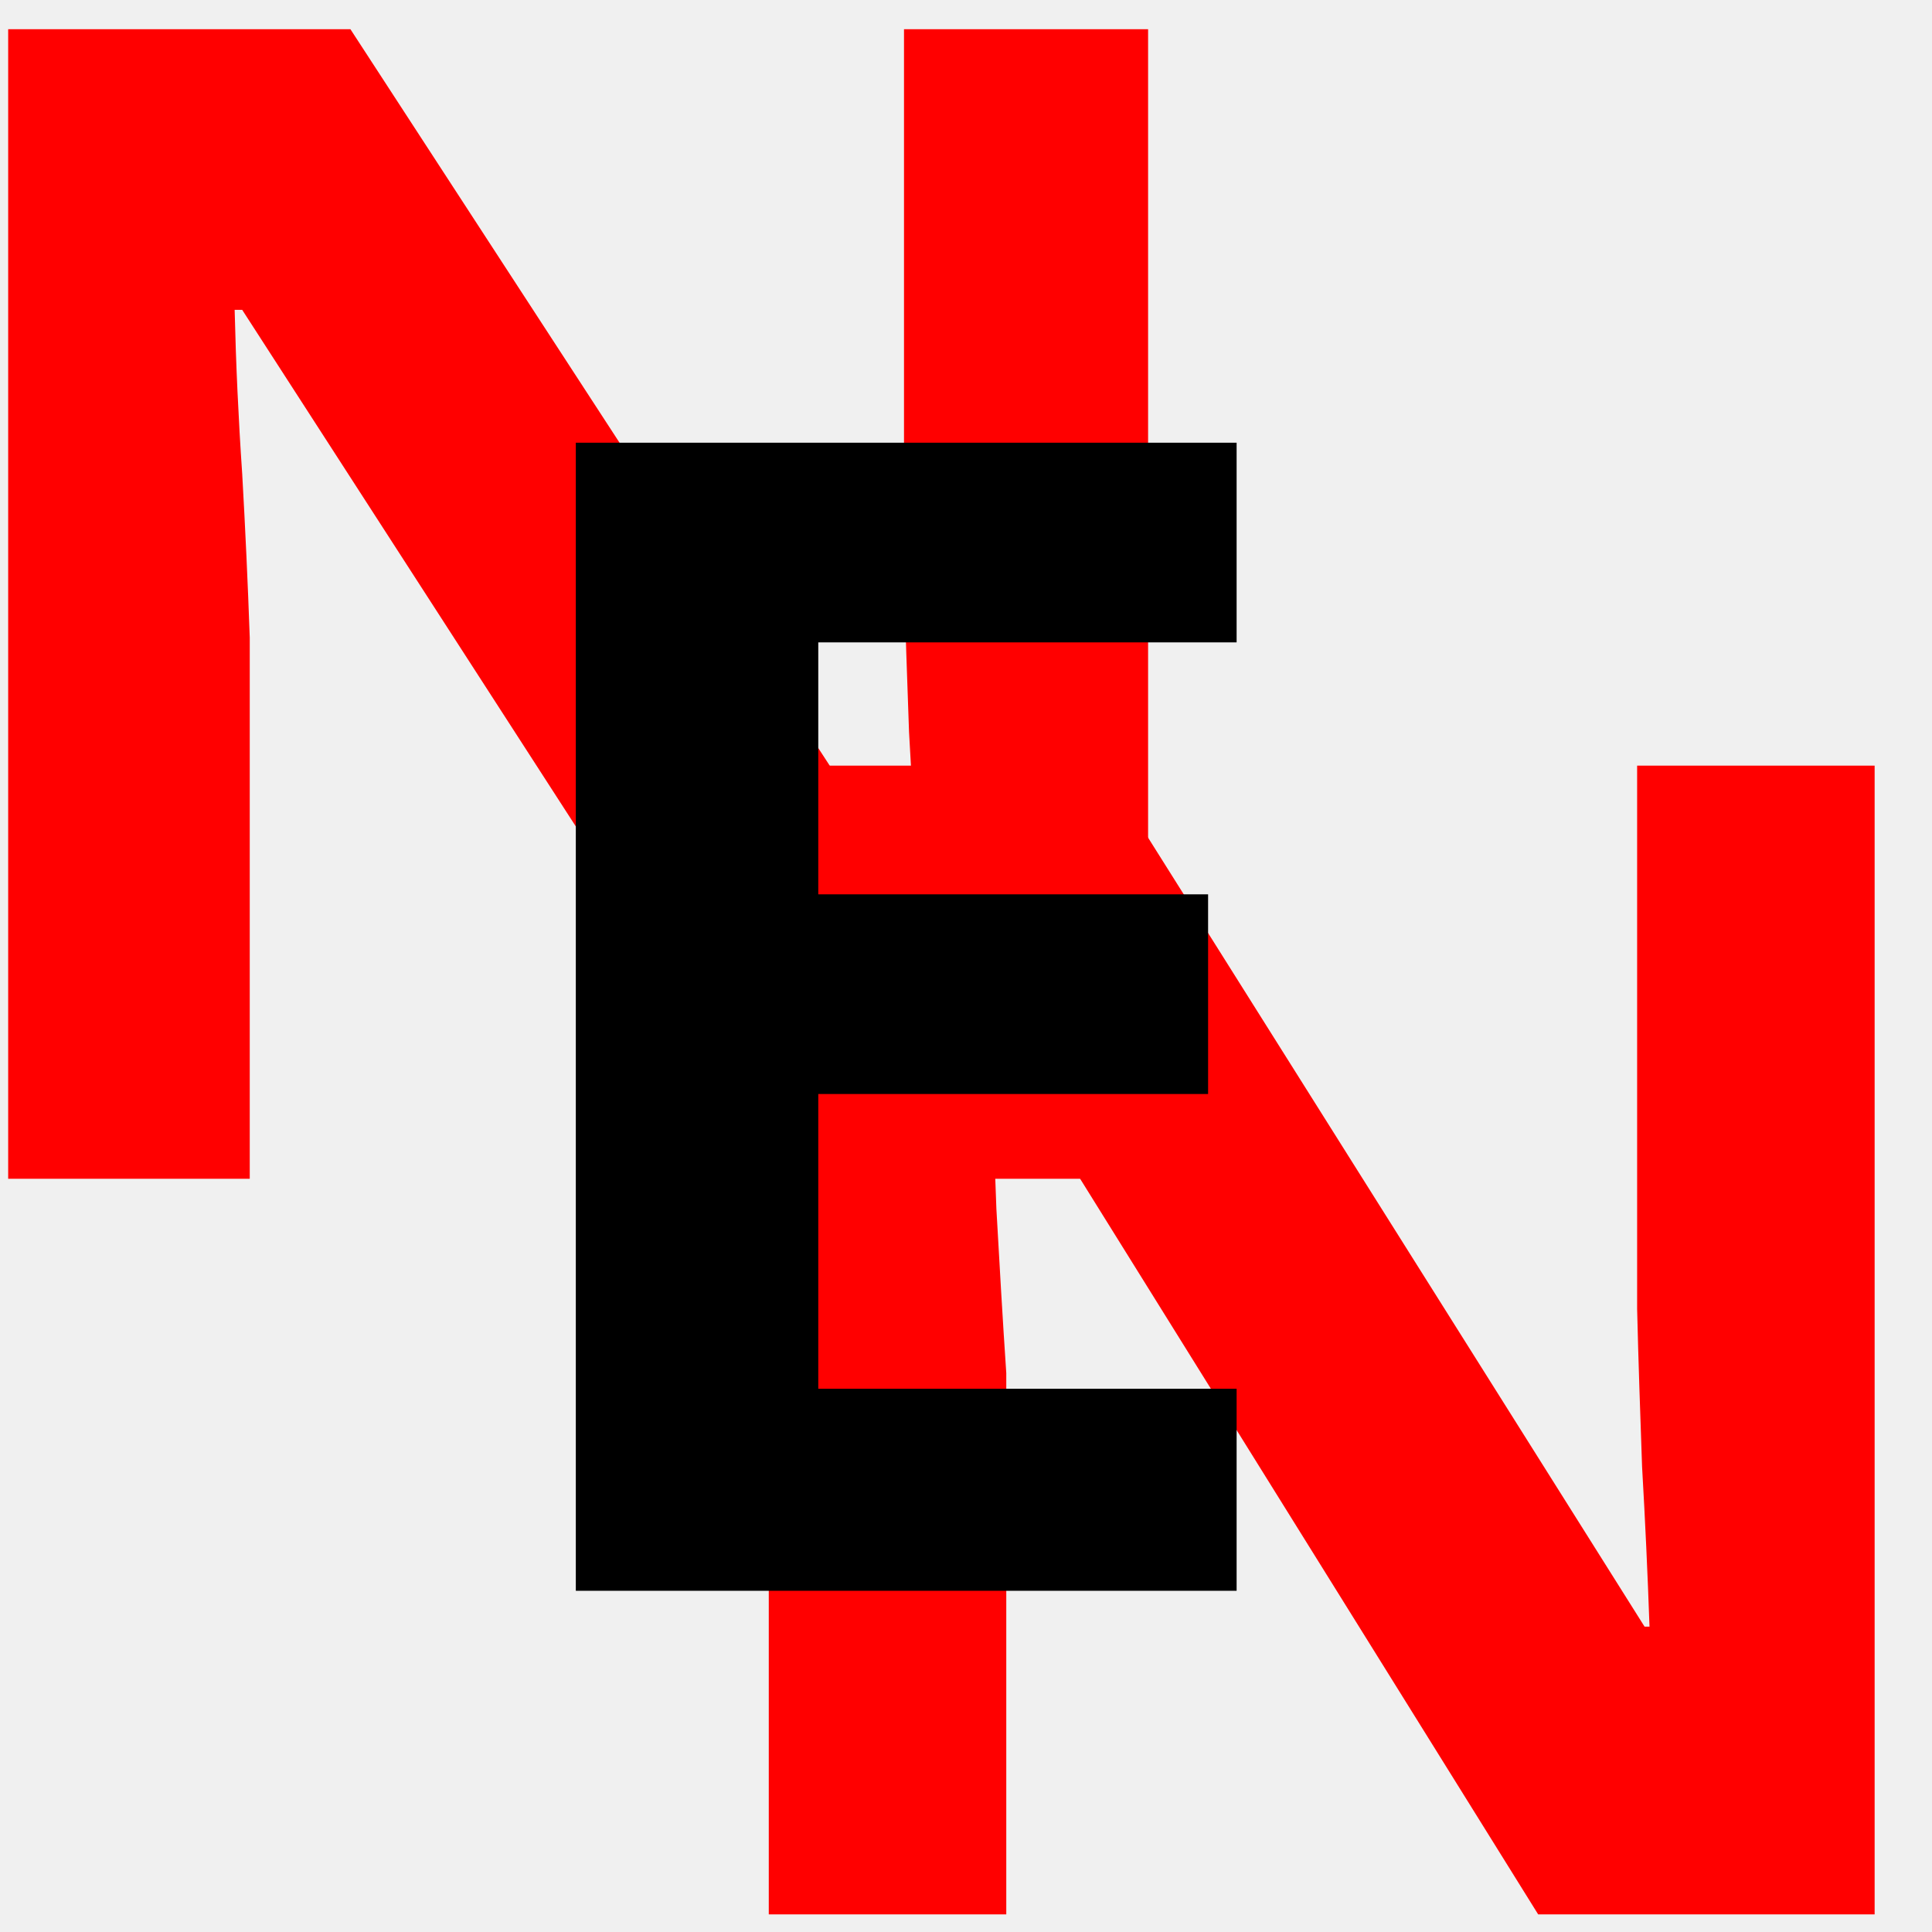
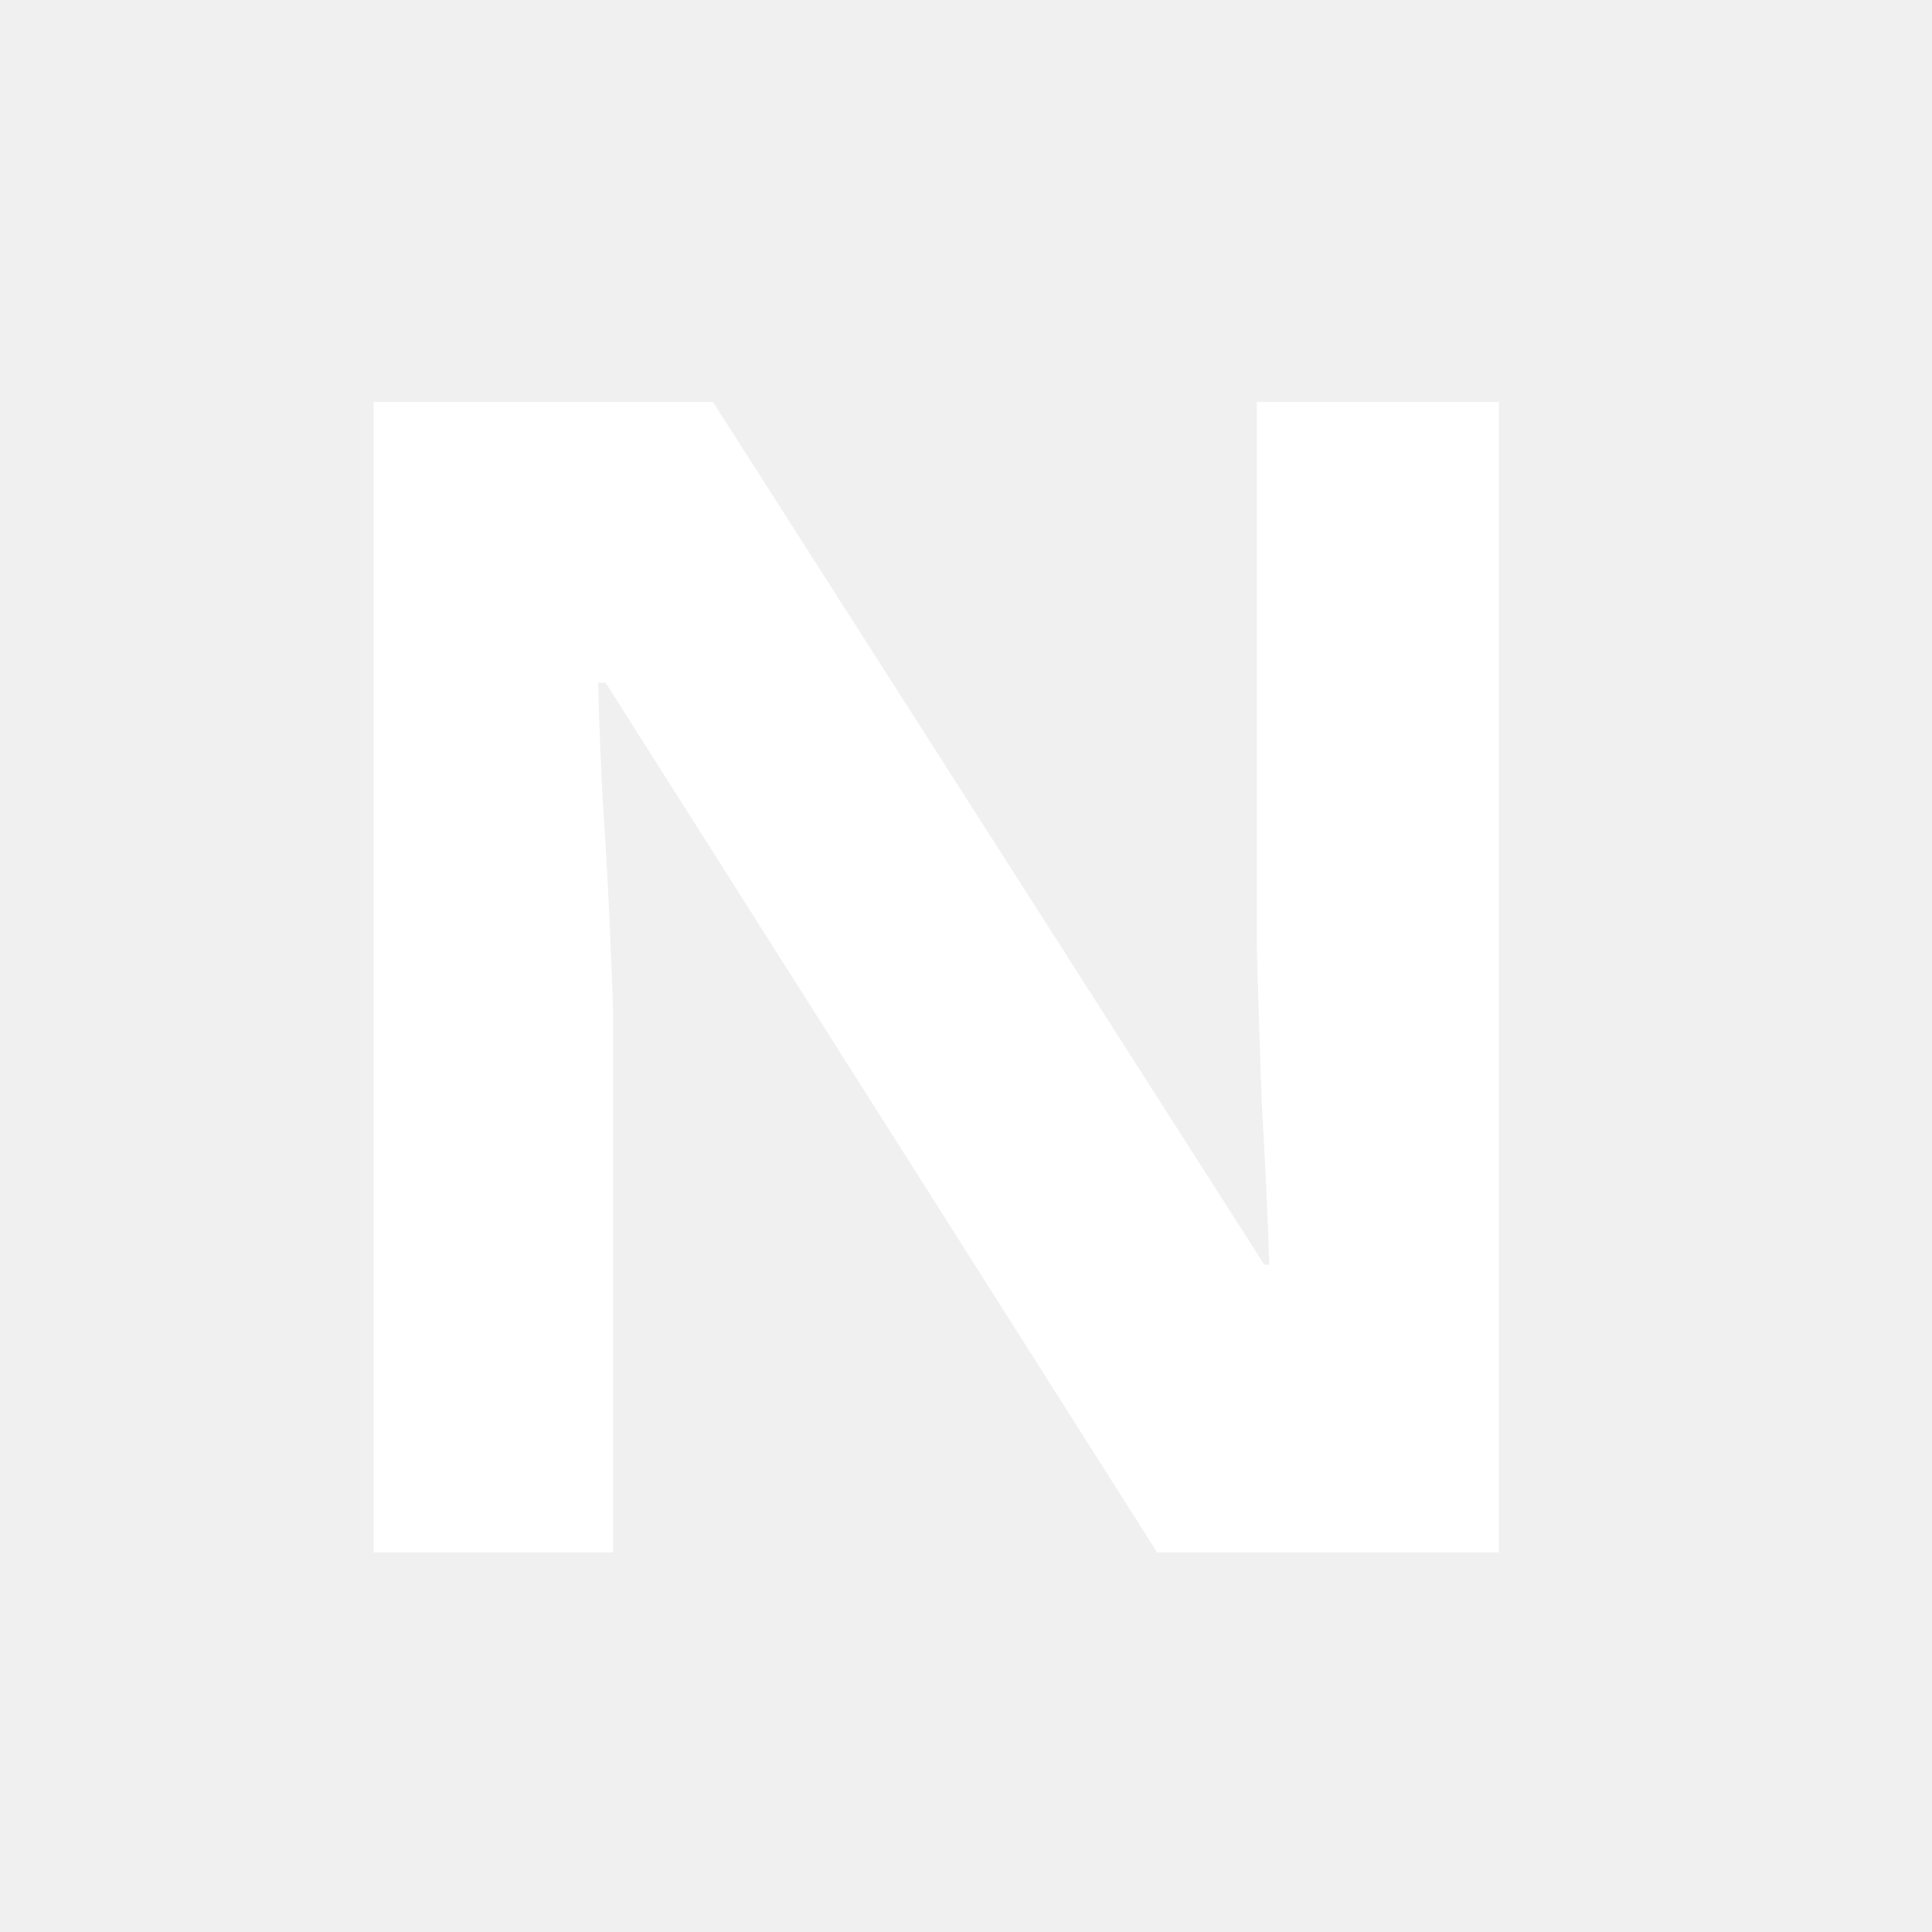
- <svg xmlns="http://www.w3.org/2000/svg" width="48" height="48" viewBox="0 0 12.7 12.7" version="1.1" id="svg5">
-   <defs id="defs2" />
+ <svg xmlns="http://www.w3.org/2000/svg" xmlns:xlink="http://www.w3.org/1999/xlink" width="48" height="48" viewBox="0 0 12.7 12.7" version="1.1" id="svg5">
+   <defs id="defs2">
+     <linearGradient id="linearGradient29267">
+       <stop style="stop-color:#000000;stop-opacity:1;" offset="0" id="stop29265" />
+     </linearGradient>
+     <linearGradient id="linearGradient29239">
+       <stop style="stop-color:#000000;stop-opacity:1;" offset="0" id="stop29237" />
+     </linearGradient>
+     <linearGradient id="linearGradient8747">
+       <stop style="stop-color:#800000;stop-opacity:1;" offset="0" id="stop8743" />
+       <stop style="stop-color:#800000;stop-opacity:0;" offset="1" id="stop8745" />
+     </linearGradient>
+     <linearGradient xlink:href="#linearGradient8747" id="linearGradient8749" x1="0.015" y1="7.476" x2="10.773" y2="7.476" gradientUnits="userSpaceOnUse" />
+   </defs>
  <g id="layer1">
-     <text xml:space="preserve" style="font-style:normal;font-variant:normal;font-weight:bold;font-stretch:normal;font-size:11.204px;line-height:1.25;font-family:sans-serif;-inkscape-font-specification:'sans-serif Bold';fill:#000000;fill-opacity:1;stroke:none;stroke-width:0.28" x="-0.965" y="8.203" id="text1221" transform="scale(1.058644,0.9446045)">
-       <tspan id="tspan1219" style="font-style:normal;font-variant:normal;font-weight:bold;font-stretch:normal;font-family:sans-serif;-inkscape-font-specification:'sans-serif Bold';fill:#ff0000;stroke-width:0.28" x="-0.965" y="8.203">N</tspan>
+     <text xml:space="preserve" style="font-style:normal;font-variant:normal;font-weight:bold;font-stretch:normal;font-size:11.125px;line-height:1.25;font-family:sans-serif;-inkscape-font-specification:'sans-serif Bold';fill:#ffffff;fill-opacity:1;stroke:none;stroke-width:0.278" x="1.338" y="10.711" id="text1221" transform="scale(1.049649,0.9526992)">
+       <tspan id="tspan1219" style="font-style:normal;font-variant:normal;font-weight:bold;font-stretch:normal;font-family:sans-serif;-inkscape-font-specification:'sans-serif Bold';fill:#ffffff;stroke-width:0.278;fill-opacity:1" x="1.338" y="10.711">N</tspan>
    </text>
-     <text xml:space="preserve" style="font-style:normal;font-variant:normal;font-weight:bold;font-stretch:normal;font-size:11.015px;line-height:1.25;font-family:sans-serif;-inkscape-font-specification:'sans-serif Bold';fill:#000000;fill-opacity:1;stroke:none;stroke-width:0.275" x="3.873" y="13.099" id="text1221-6" transform="scale(1.040798,0.9608013)">
-       <tspan id="tspan1219-1" style="font-style:normal;font-variant:normal;font-weight:bold;font-stretch:normal;font-family:sans-serif;-inkscape-font-specification:'sans-serif Bold';fill:#ff0000;stroke-width:0.275" x="3.873" y="13.099">N</tspan>
-     </text>
-     <text xml:space="preserve" style="font-style:normal;font-variant:normal;font-weight:bold;font-stretch:normal;font-size:10.583px;line-height:1.25;font-family:sans-serif;-inkscape-font-specification:'sans-serif Bold';fill:#000000;fill-opacity:1;stroke:none;stroke-width:0.265" x="2.831" y="10.459" id="text1221-5">
-       <tspan id="tspan1219-11" style="font-style:normal;font-variant:normal;font-weight:bold;font-stretch:normal;font-family:sans-serif;-inkscape-font-specification:'sans-serif Bold';fill:#000000;stroke-width:0.265" x="2.831" y="10.459">E</tspan>
+     <text xml:space="preserve" style="font-style:normal;font-variant:normal;font-weight:bold;font-stretch:normal;font-size:20.457px;line-height:1.25;font-family:sans-serif;-inkscape-font-specification:'sans-serif Bold';display:none;fill:url(#linearGradient8749);fill-opacity:1;stroke:none;stroke-width:0.511" x="-1.883" y="14.912" id="text1221-5" transform="scale(1.176917,0.8496776)">
+       <tspan id="tspan1219-11" style="font-style:normal;font-variant:normal;font-weight:bold;font-stretch:normal;font-family:sans-serif;-inkscape-font-specification:'sans-serif Bold';fill:url(#linearGradient8749);fill-opacity:1;stroke-width:0.511" x="0" y="0">E</tspan>
    </text>
  </g>
</svg>
